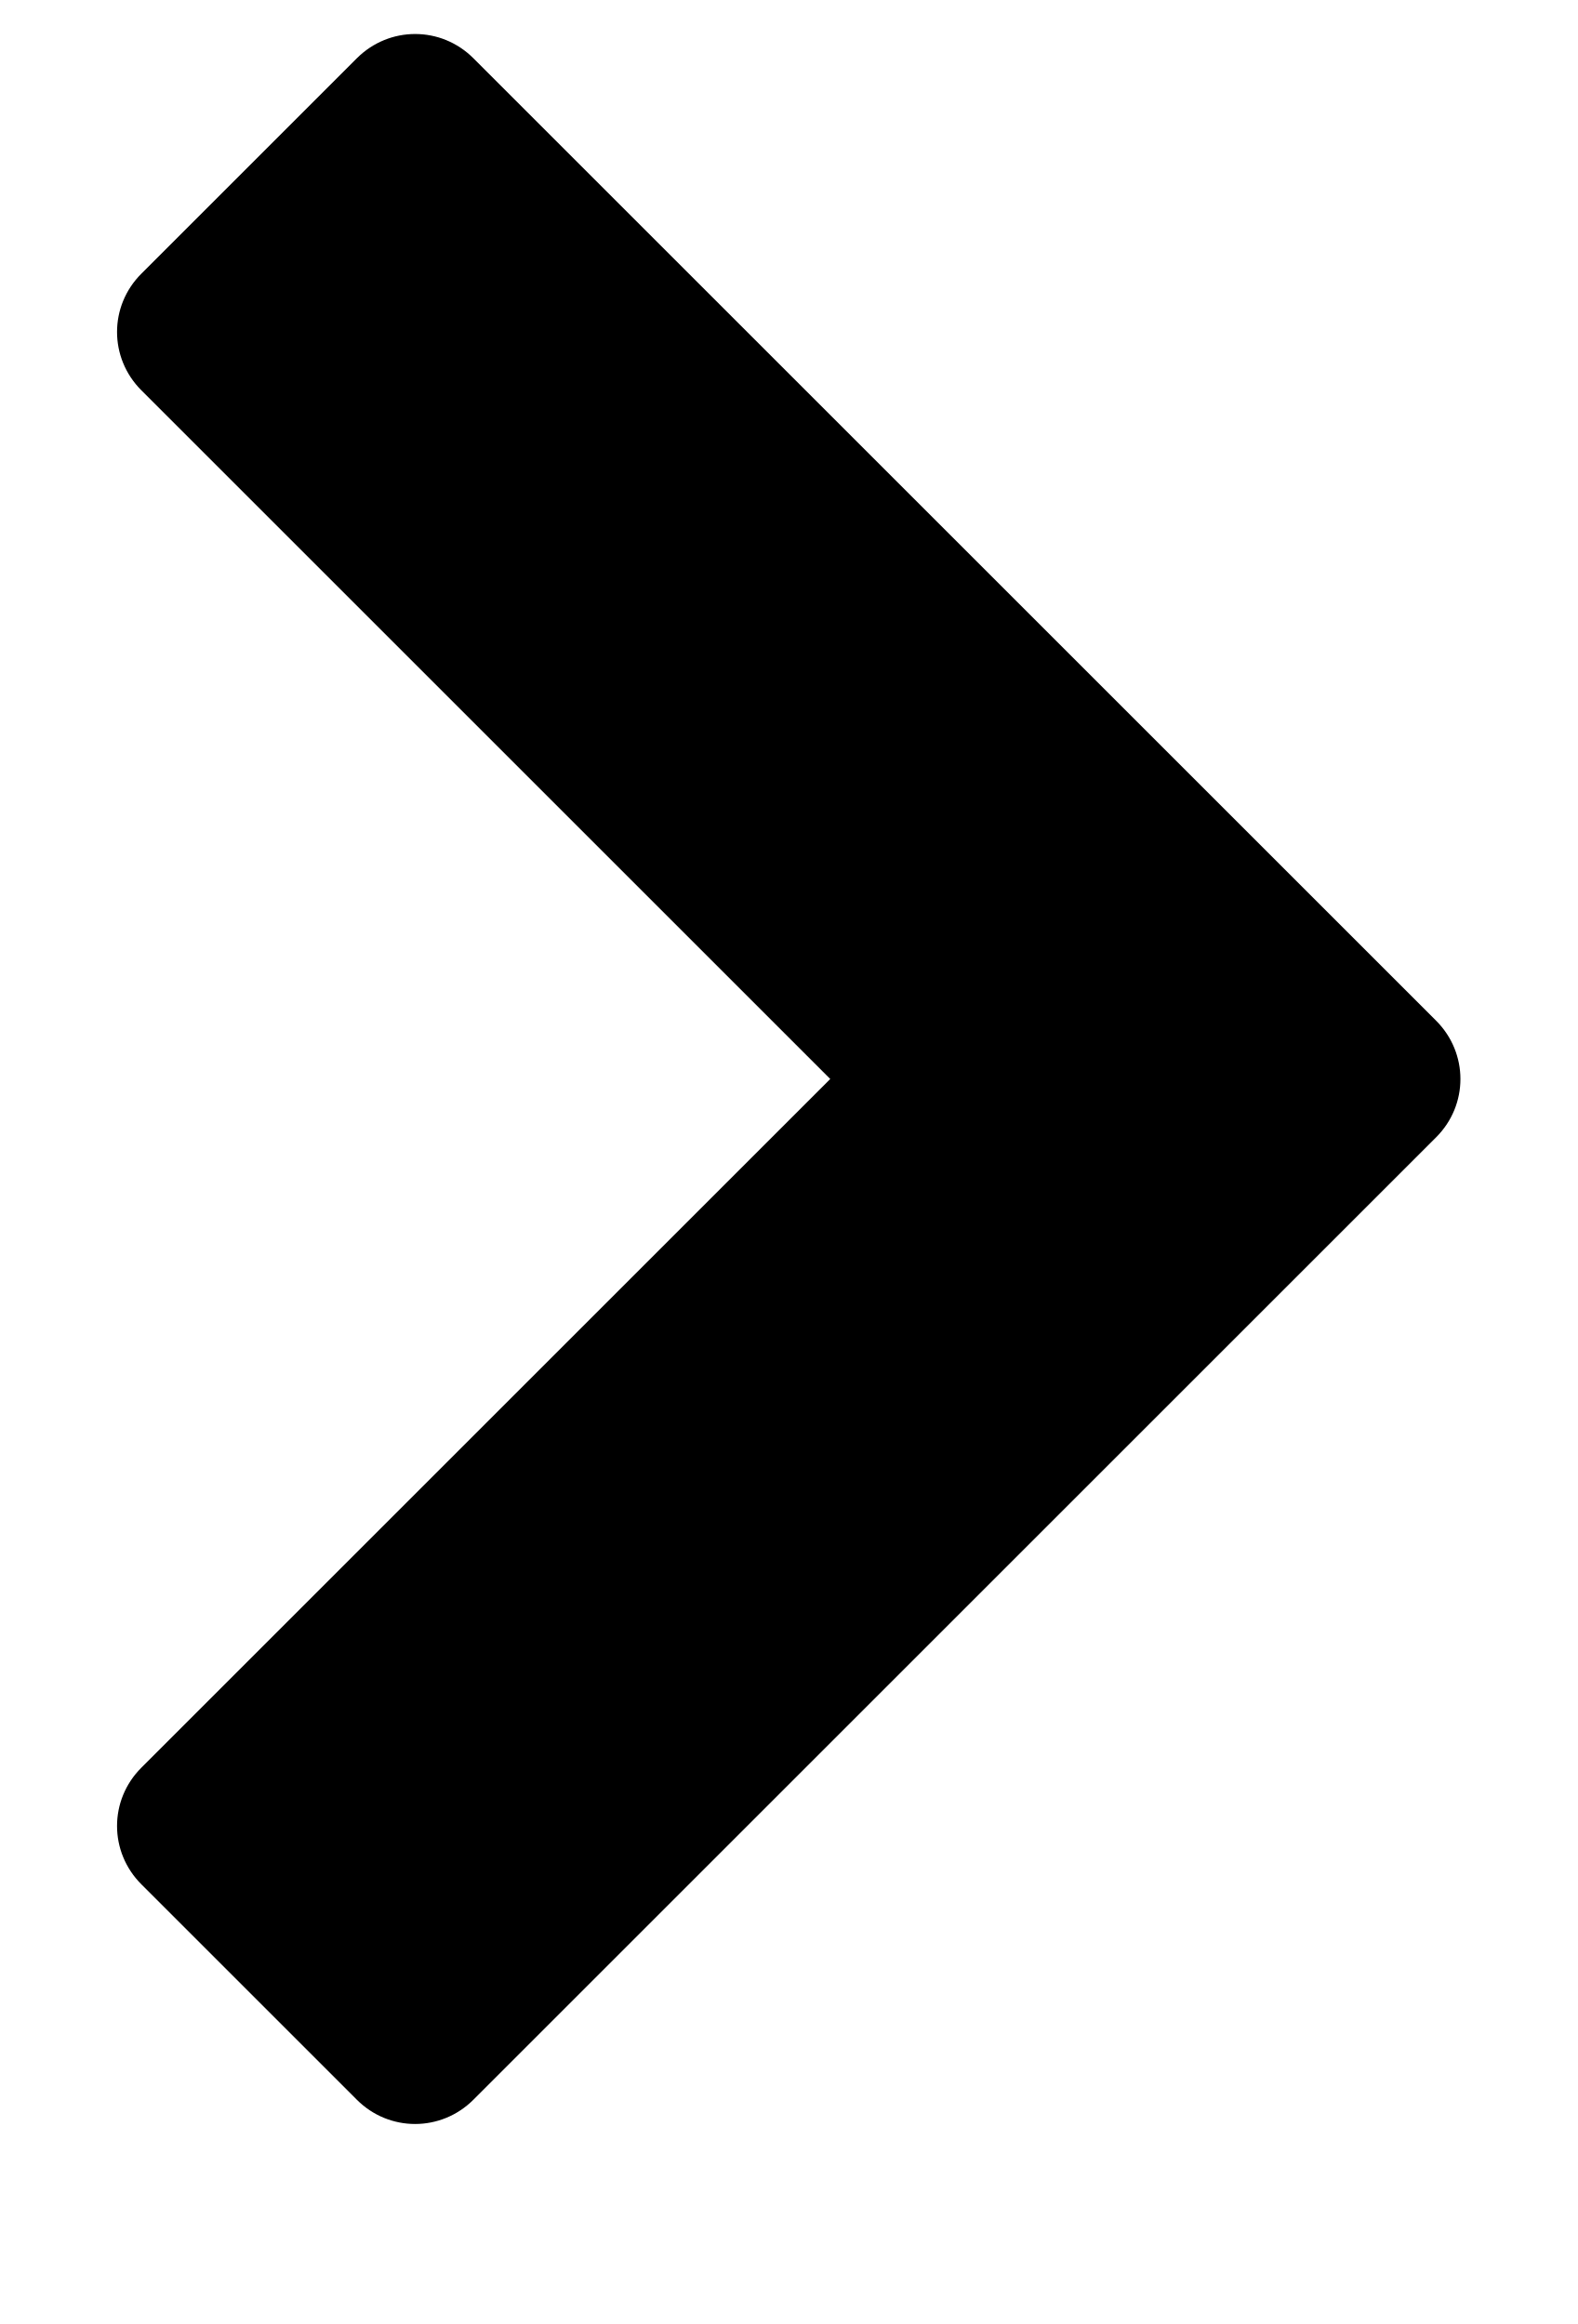
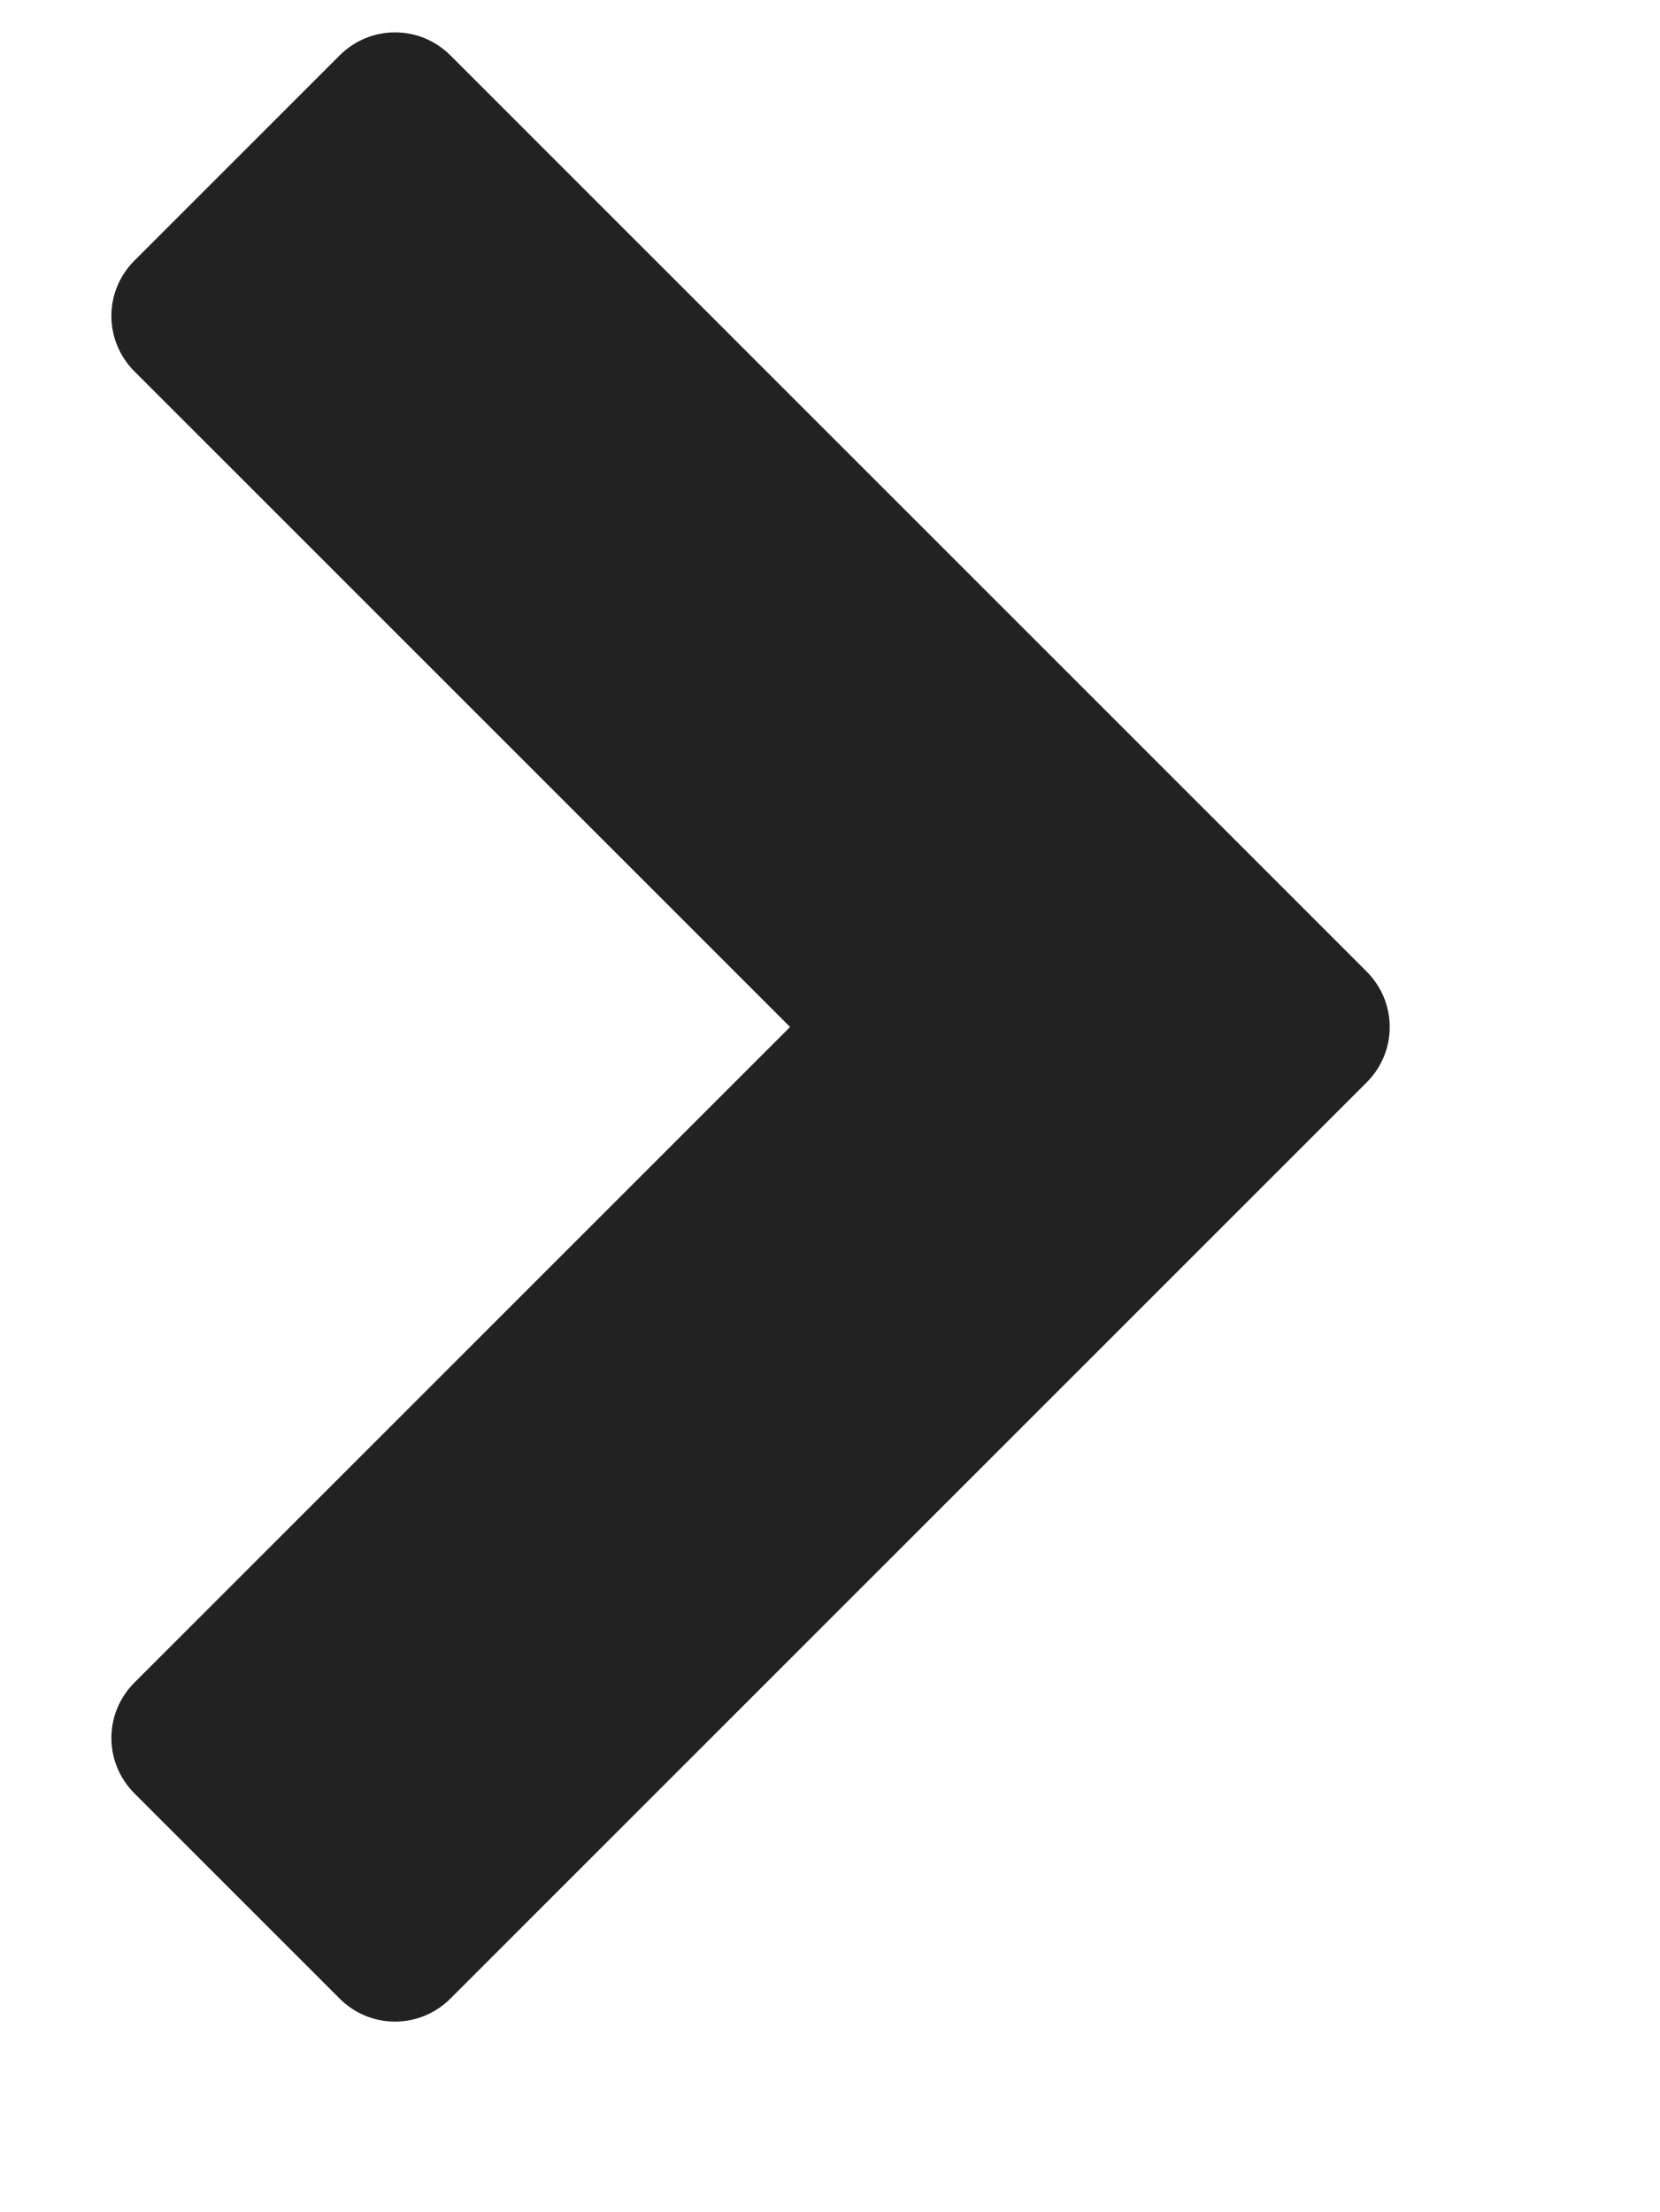
- <svg xmlns="http://www.w3.org/2000/svg" version="1.1" width="19" height="28" viewBox="0 0 19 28">
-   <path d="M17.297 13.703l-11.594 11.594c-0.391 0.391-1.016 0.391-1.406 0l-2.594-2.594c-0.391-0.391-0.391-1.016 0-1.406l8.297-8.297-8.297-8.297c-0.391-0.391-0.391-1.016 0-1.406l2.594-2.594c0.391-0.391 1.016-0.391 1.406 0l11.594 11.594c0.391 0.391 0.391 1.016 0 1.406z" />
+ <svg xmlns="http://www.w3.org/2000/svg" version="1.1" width="21" height="28" viewBox="0 0 21 28">
+   <path fill="#222" d="M17.297 13.703l-11.594 11.594c-0.391 0.391-1.016 0.391-1.406 0l-2.594-2.594c-0.391-0.391-0.391-1.016 0-1.406l8.297-8.297-8.297-8.297c-0.391-0.391-0.391-1.016 0-1.406l2.594-2.594c0.391-0.391 1.016-0.391 1.406 0l11.594 11.594c0.391 0.391 0.391 1.016 0 1.406z" />
</svg>
